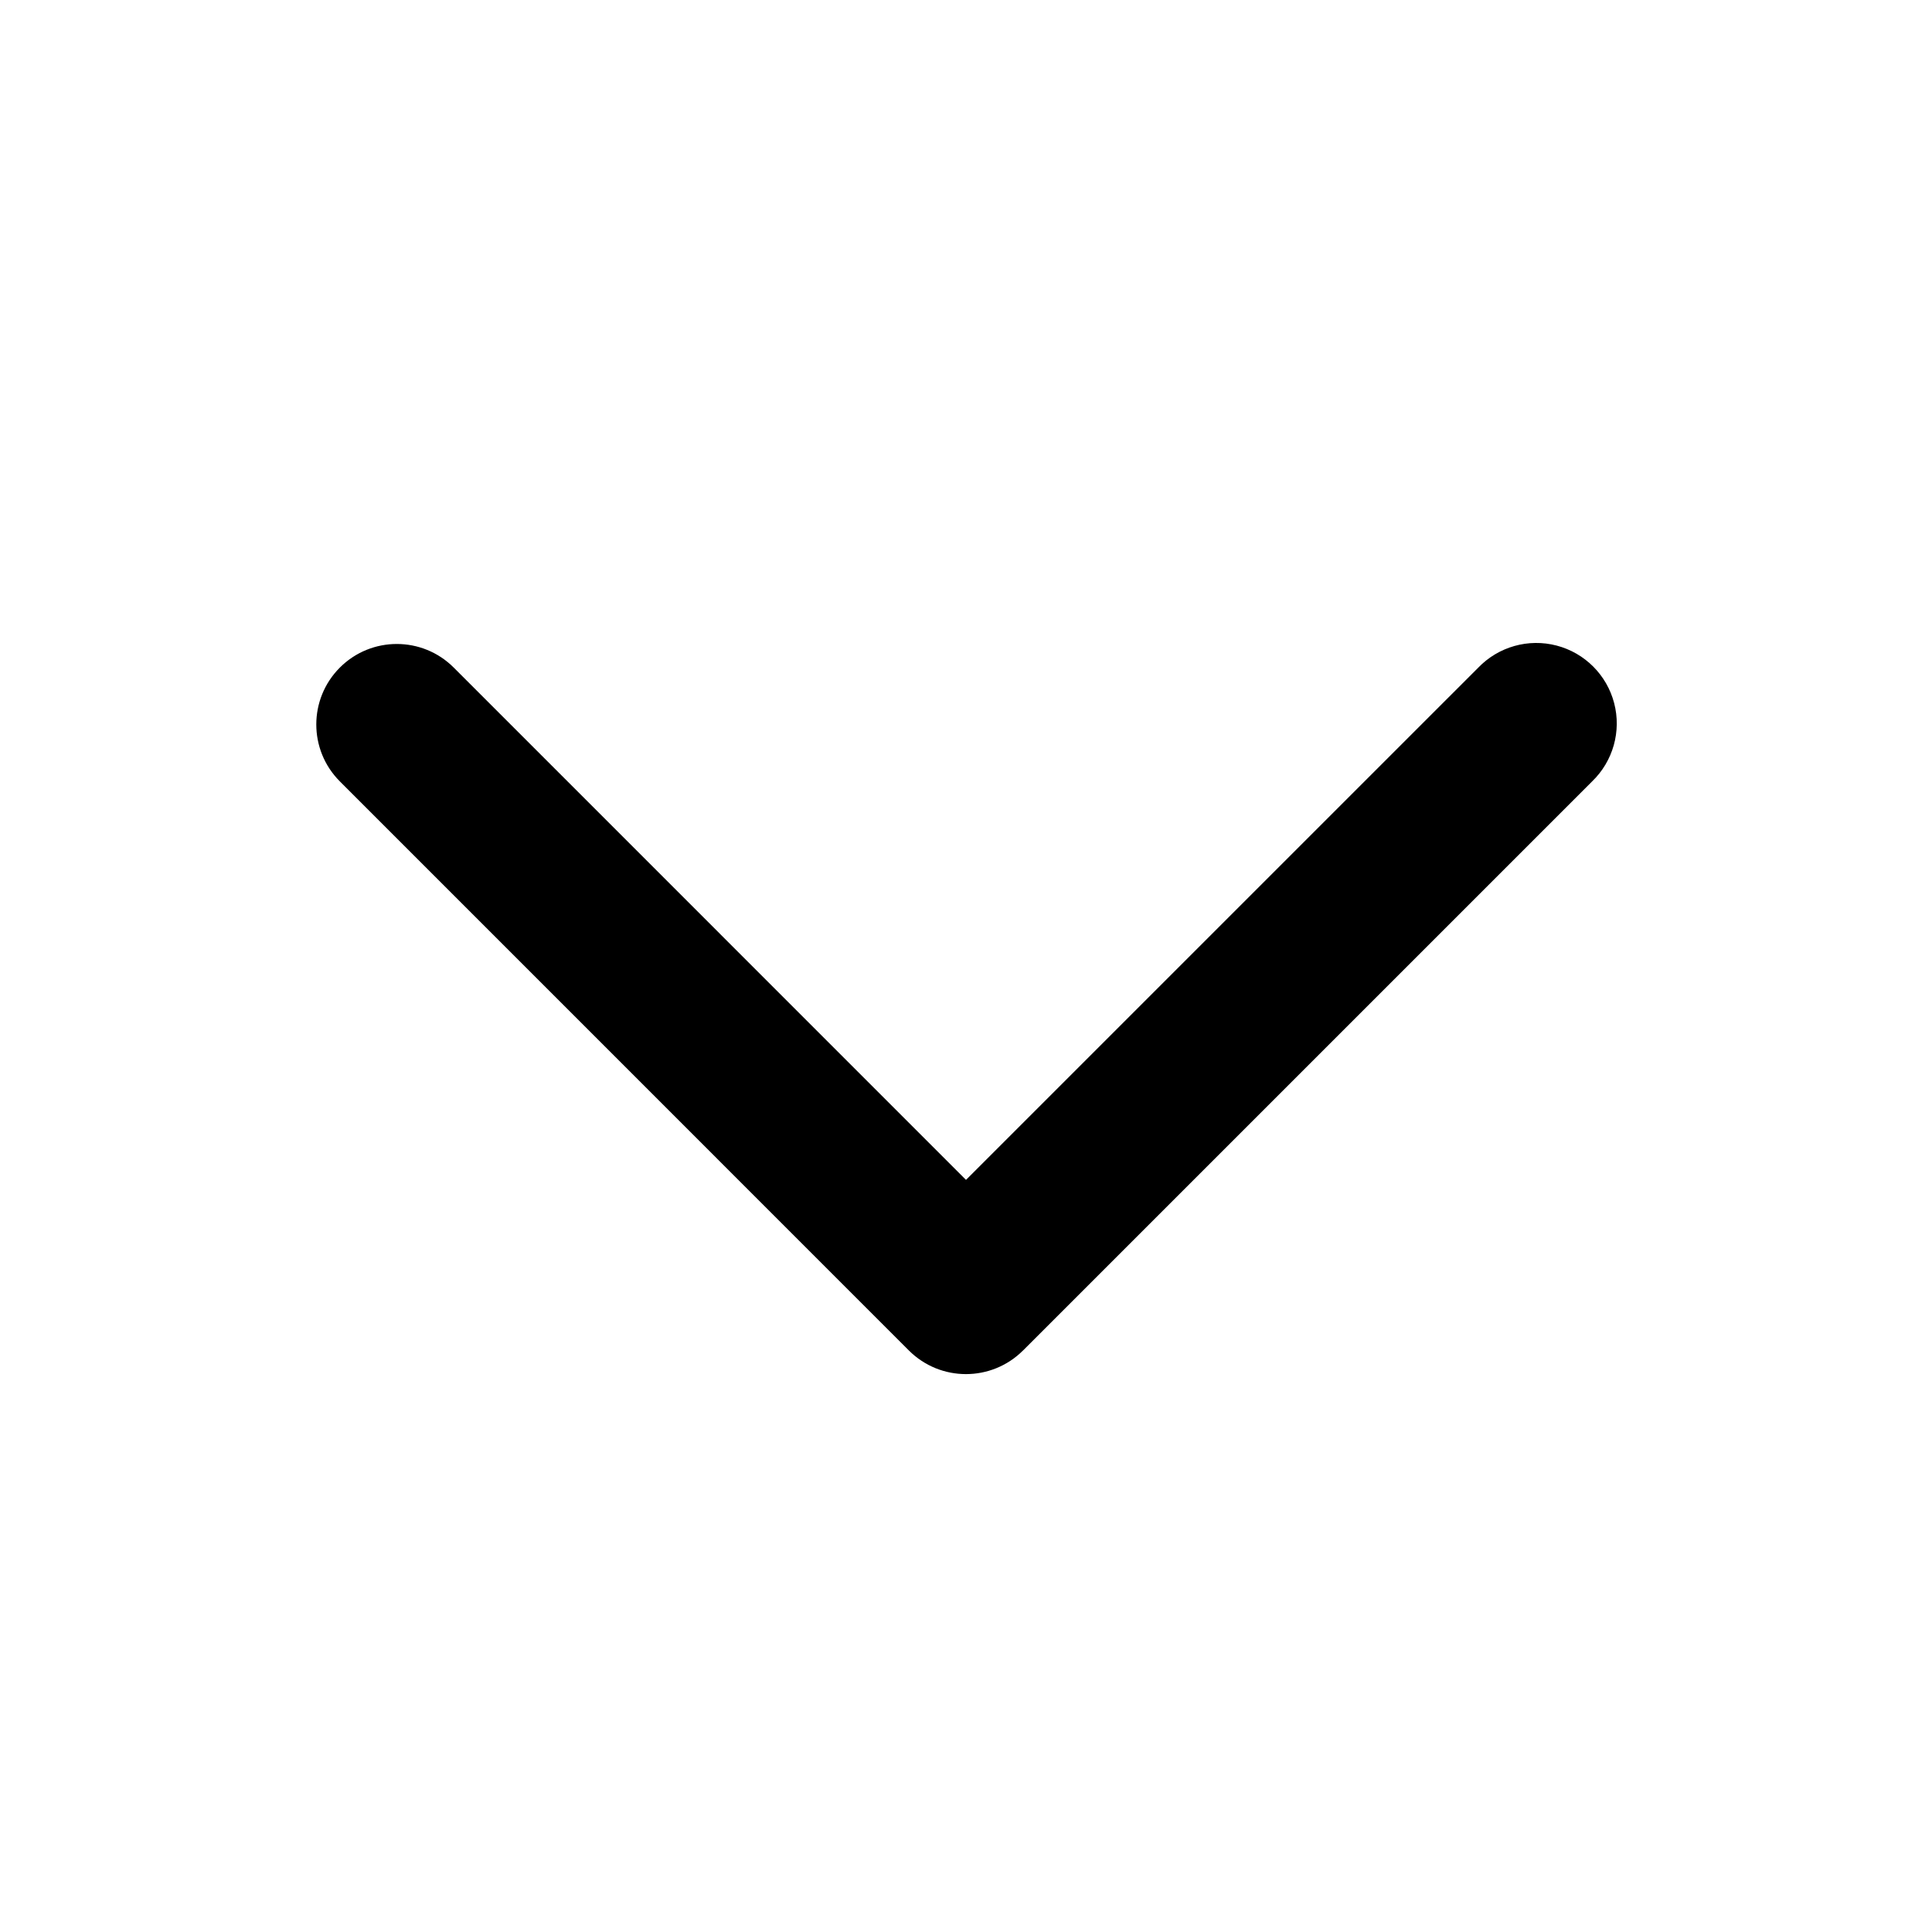
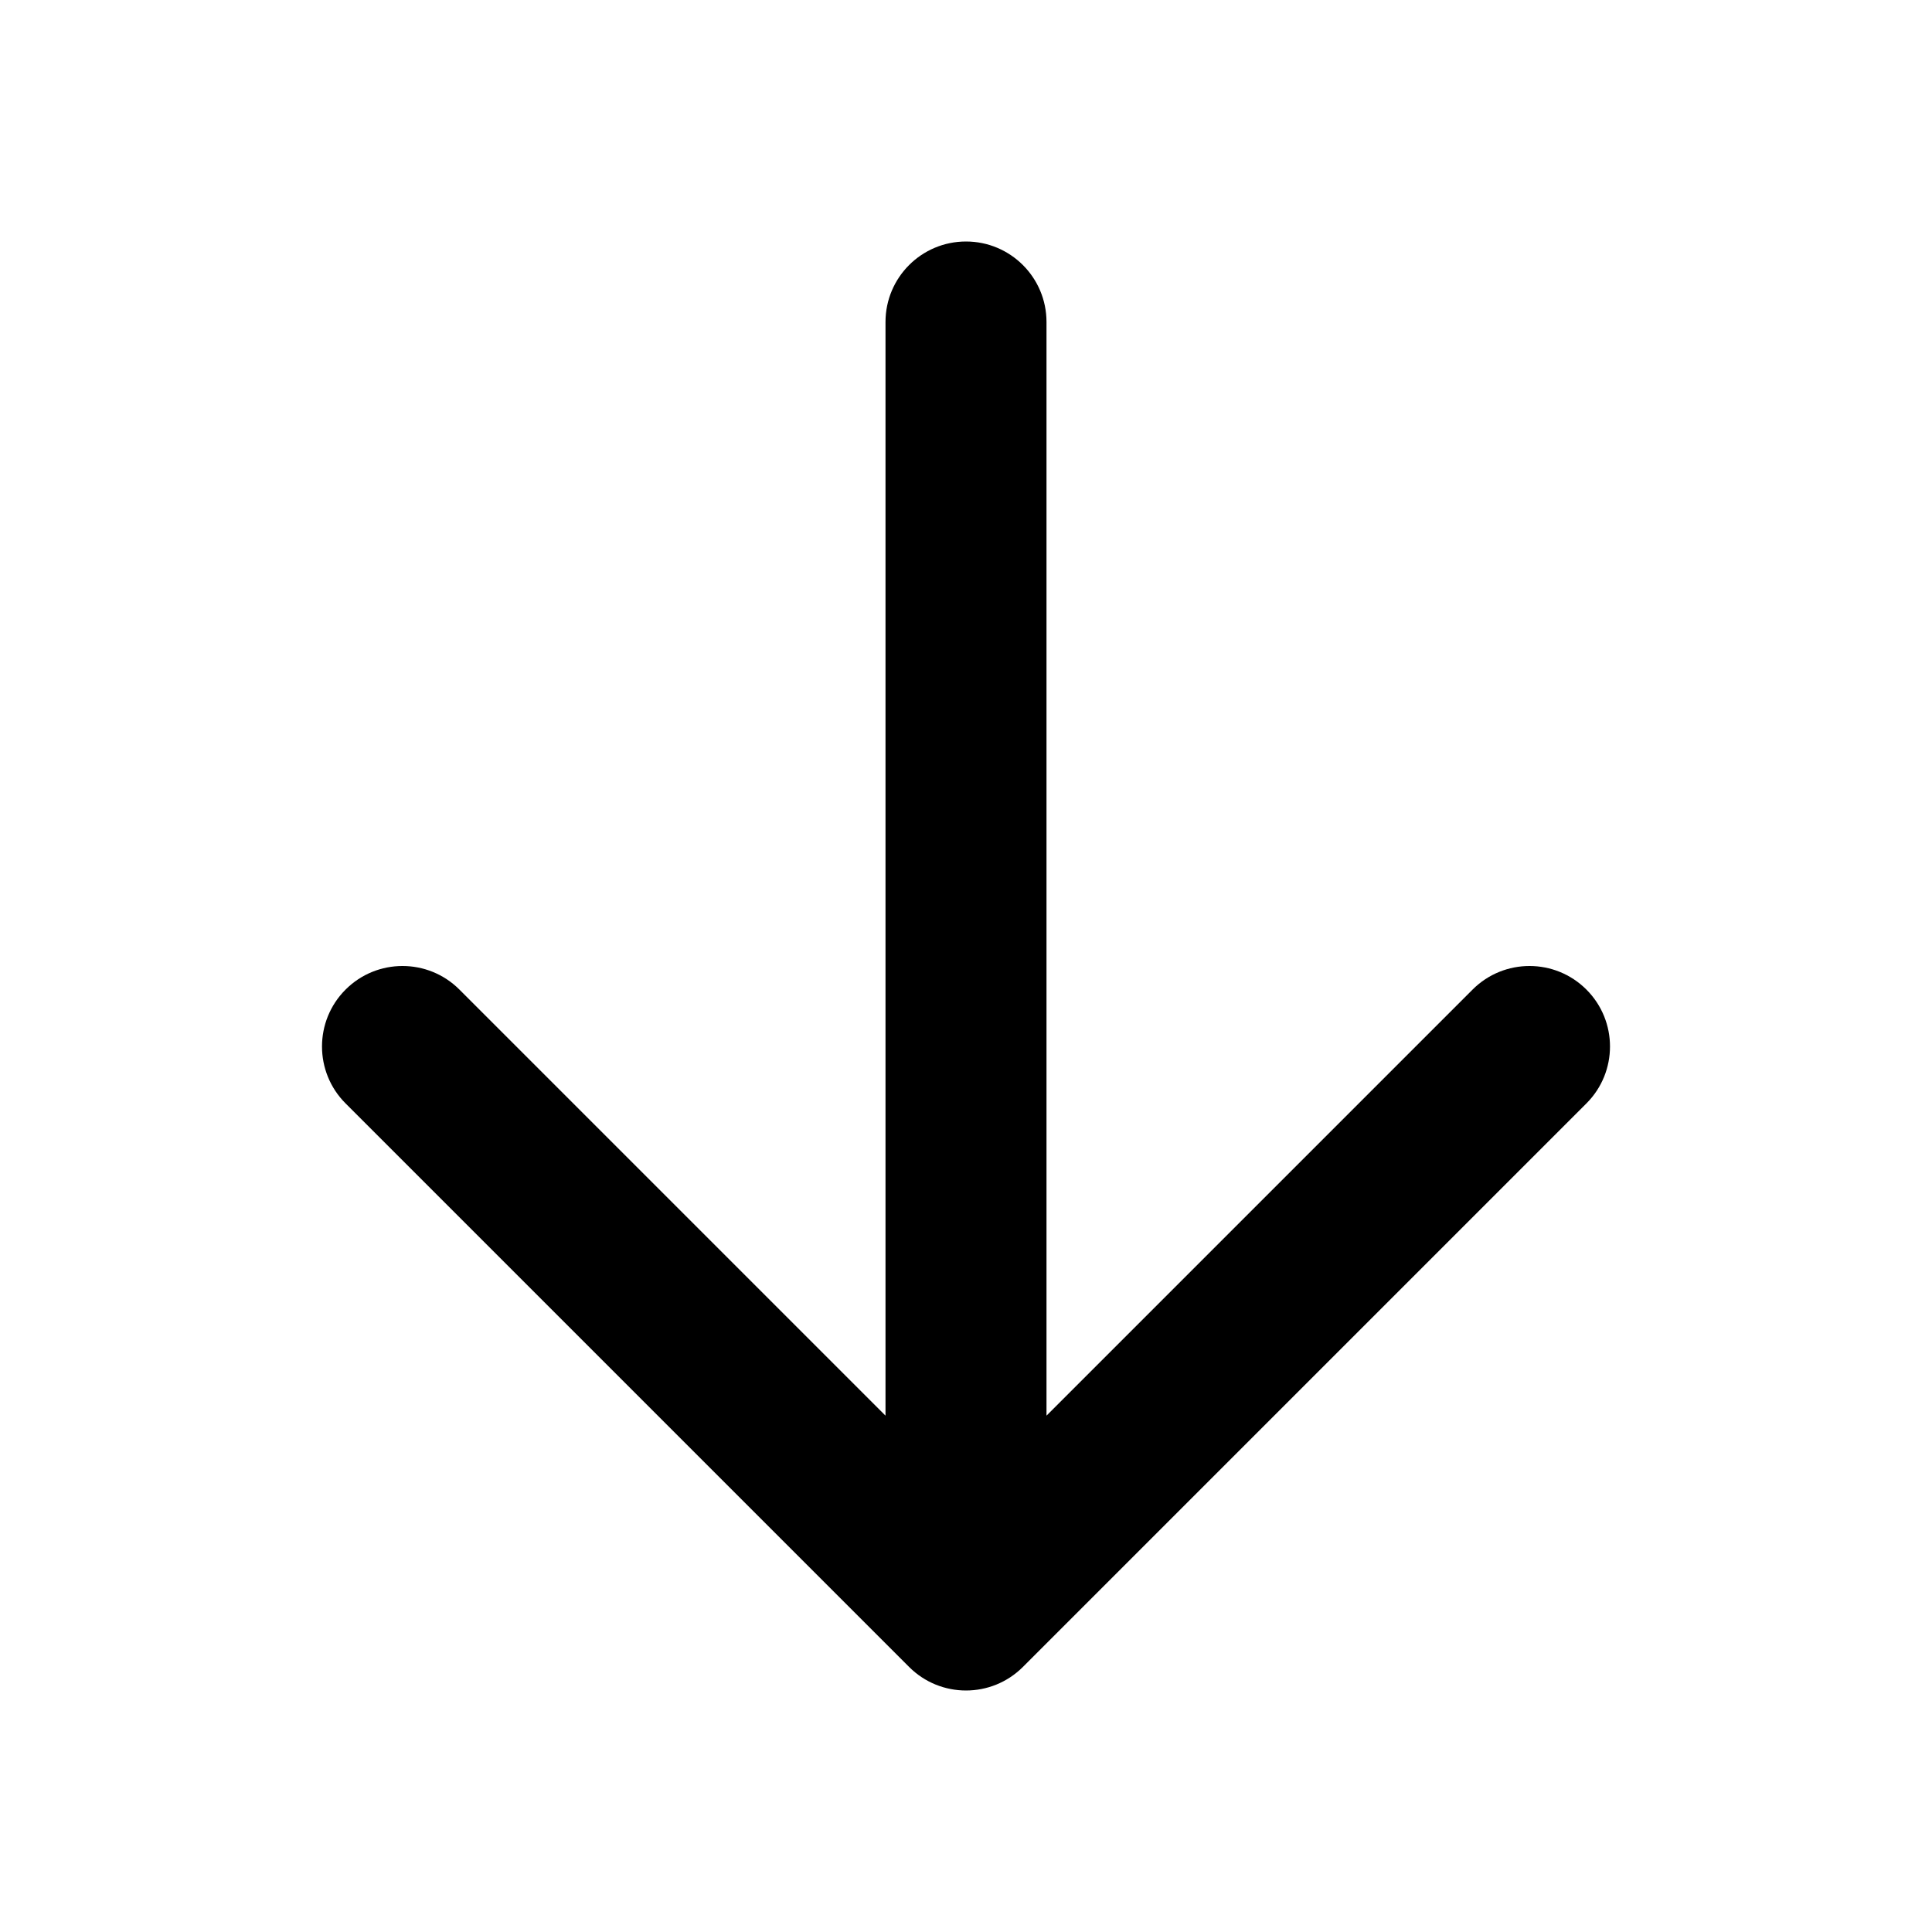
<svg xmlns="http://www.w3.org/2000/svg" viewBox="0 0 512 512">
-   <path d="M271.08 357.93l150.85-150.85a21.33 21.33 0 1 0-30.16-30.16L256 312.68 120.24 176.91a21.33 21.33 0 1 0-30.17 30.17L240.9 357.93a21.4 21.4 0 0 0 30.17 0z" />
+   <path d="M240.915 441.752C249.246 450.083 262.754 450.083 271.085 441.752L420.418 292.418C428.749 284.087 428.749 270.58 420.418 262.248C412.087 253.917 398.58 253.917 390.248 262.248L277.333 375.163L277.333 85.333C277.333 73.551 267.782 64 256 64C244.218 64 234.667 73.551 234.667 85.333L234.667 375.163L121.752 262.248C113.42 253.917 99.913 253.917 91.582 262.248C83.251 270.58 83.251 284.087 91.582 292.418L240.915 441.752Z" />
</svg>
